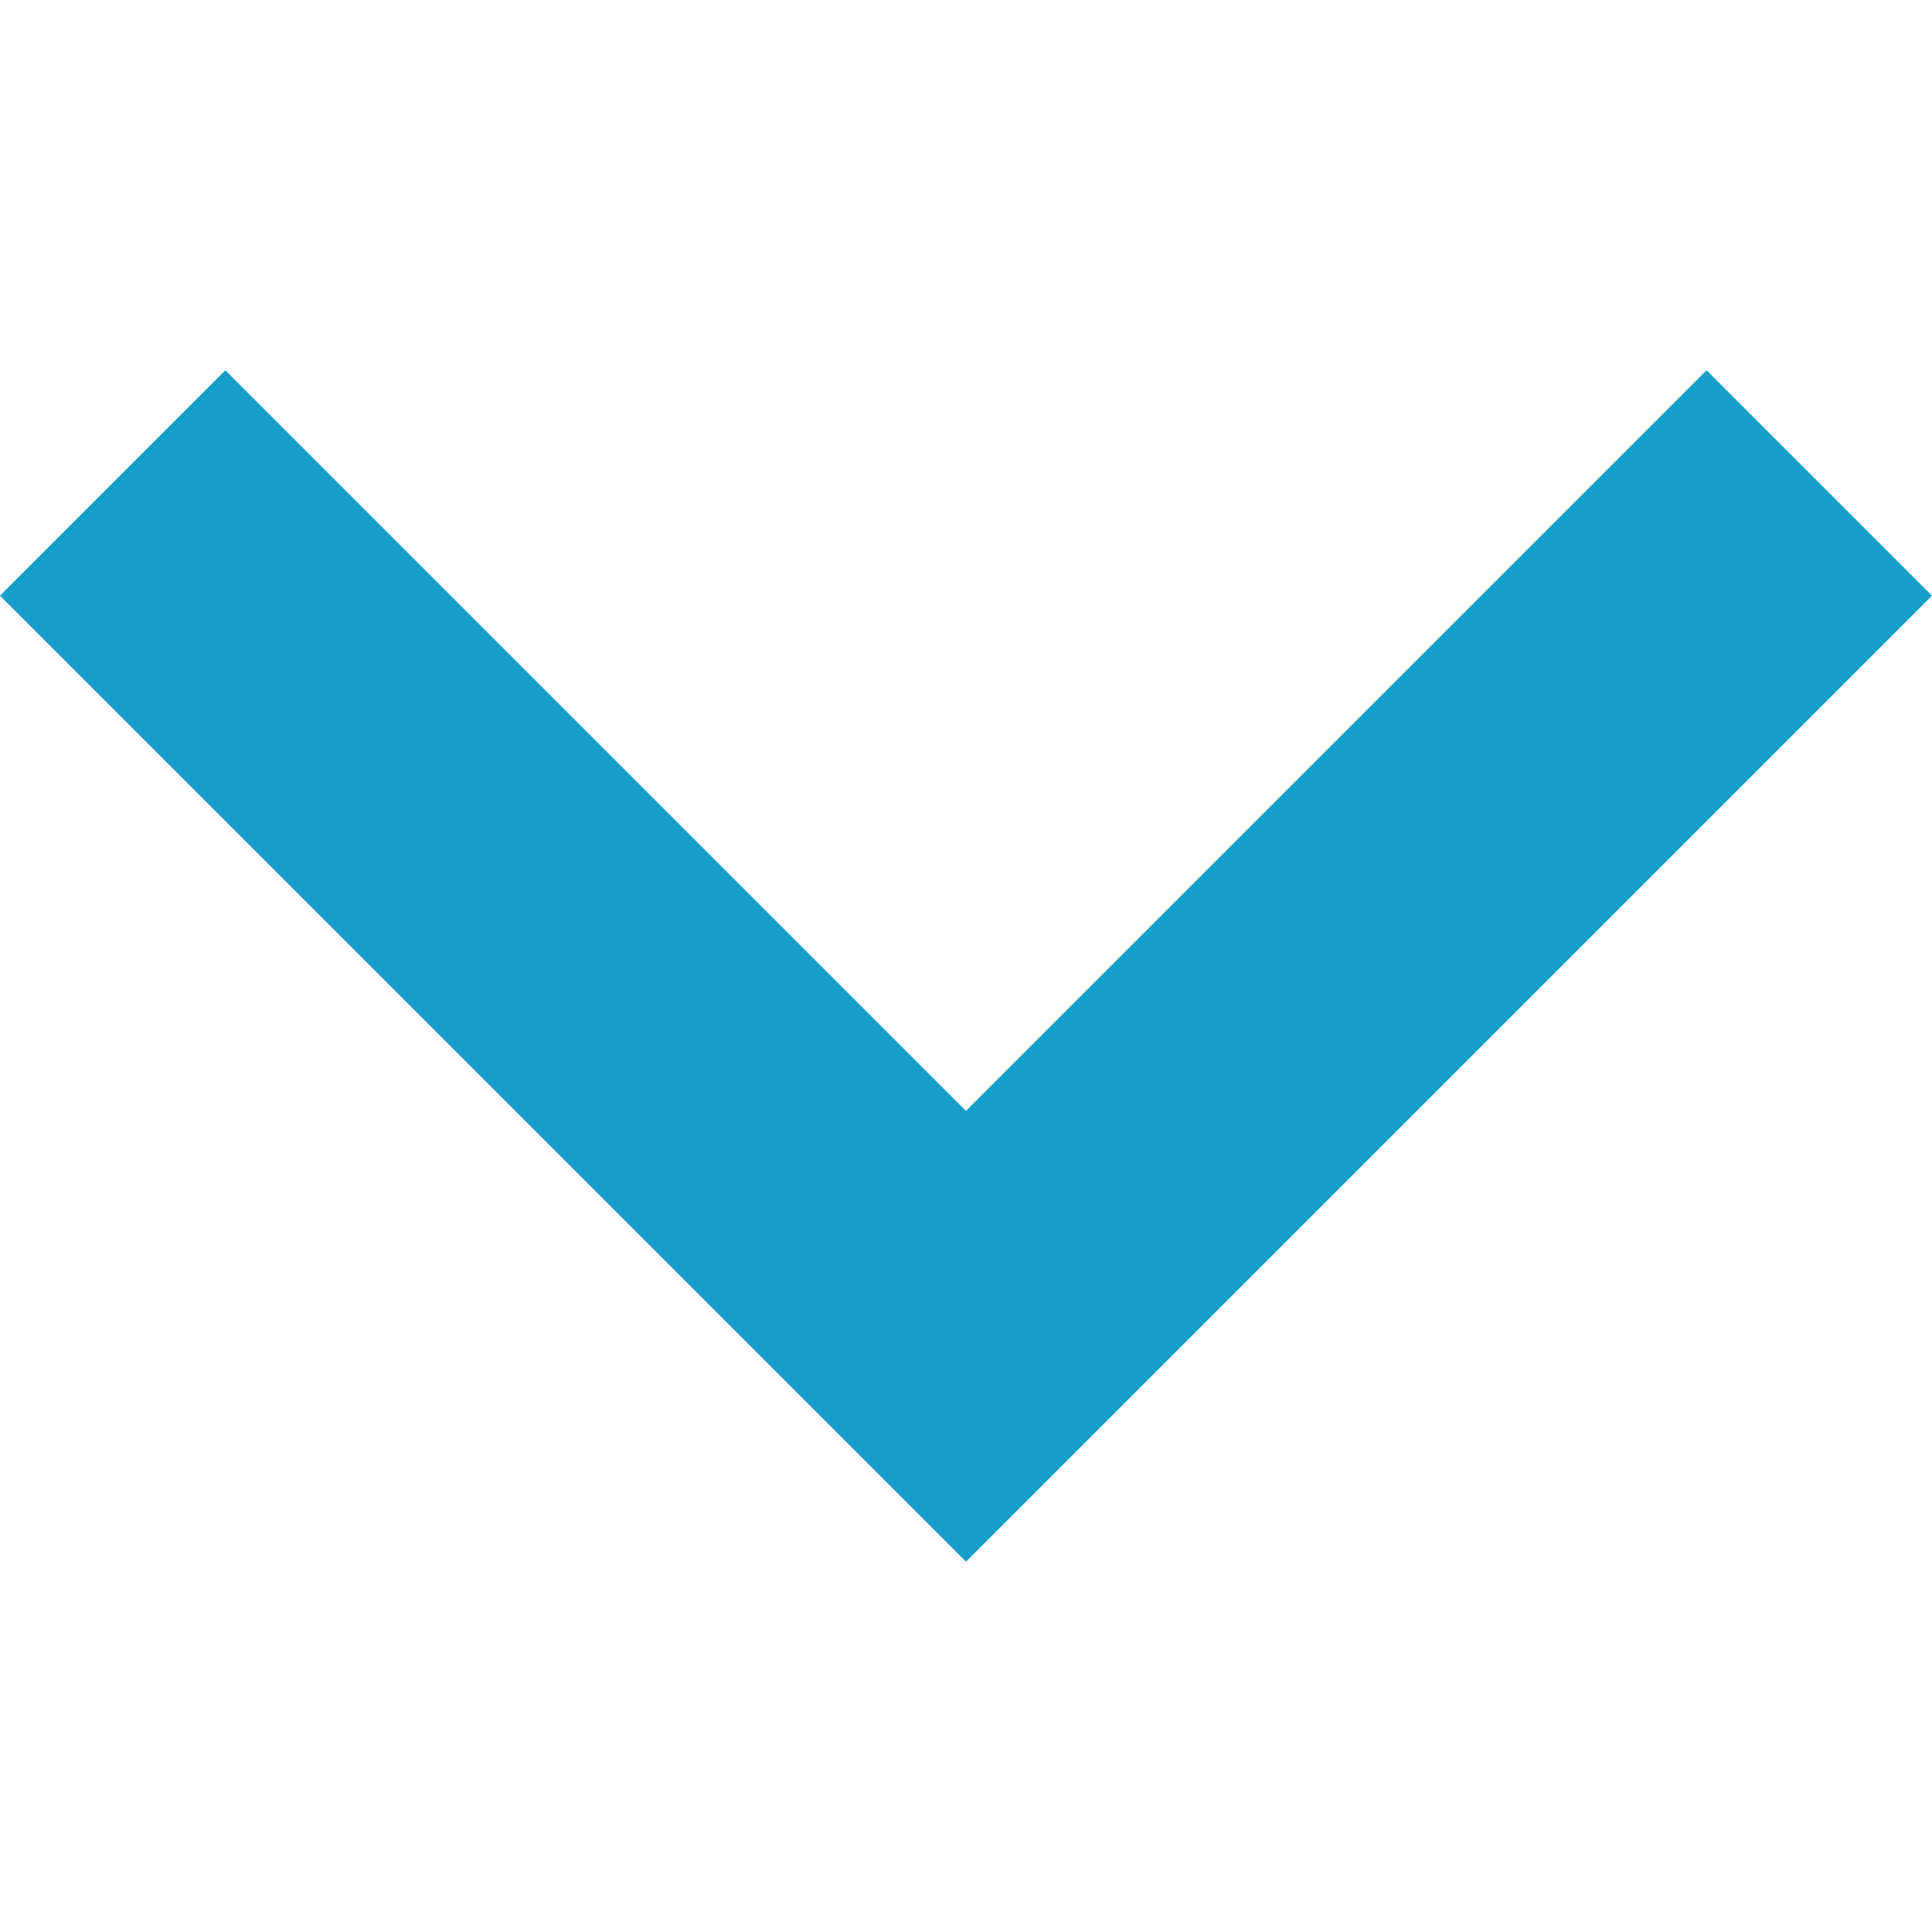
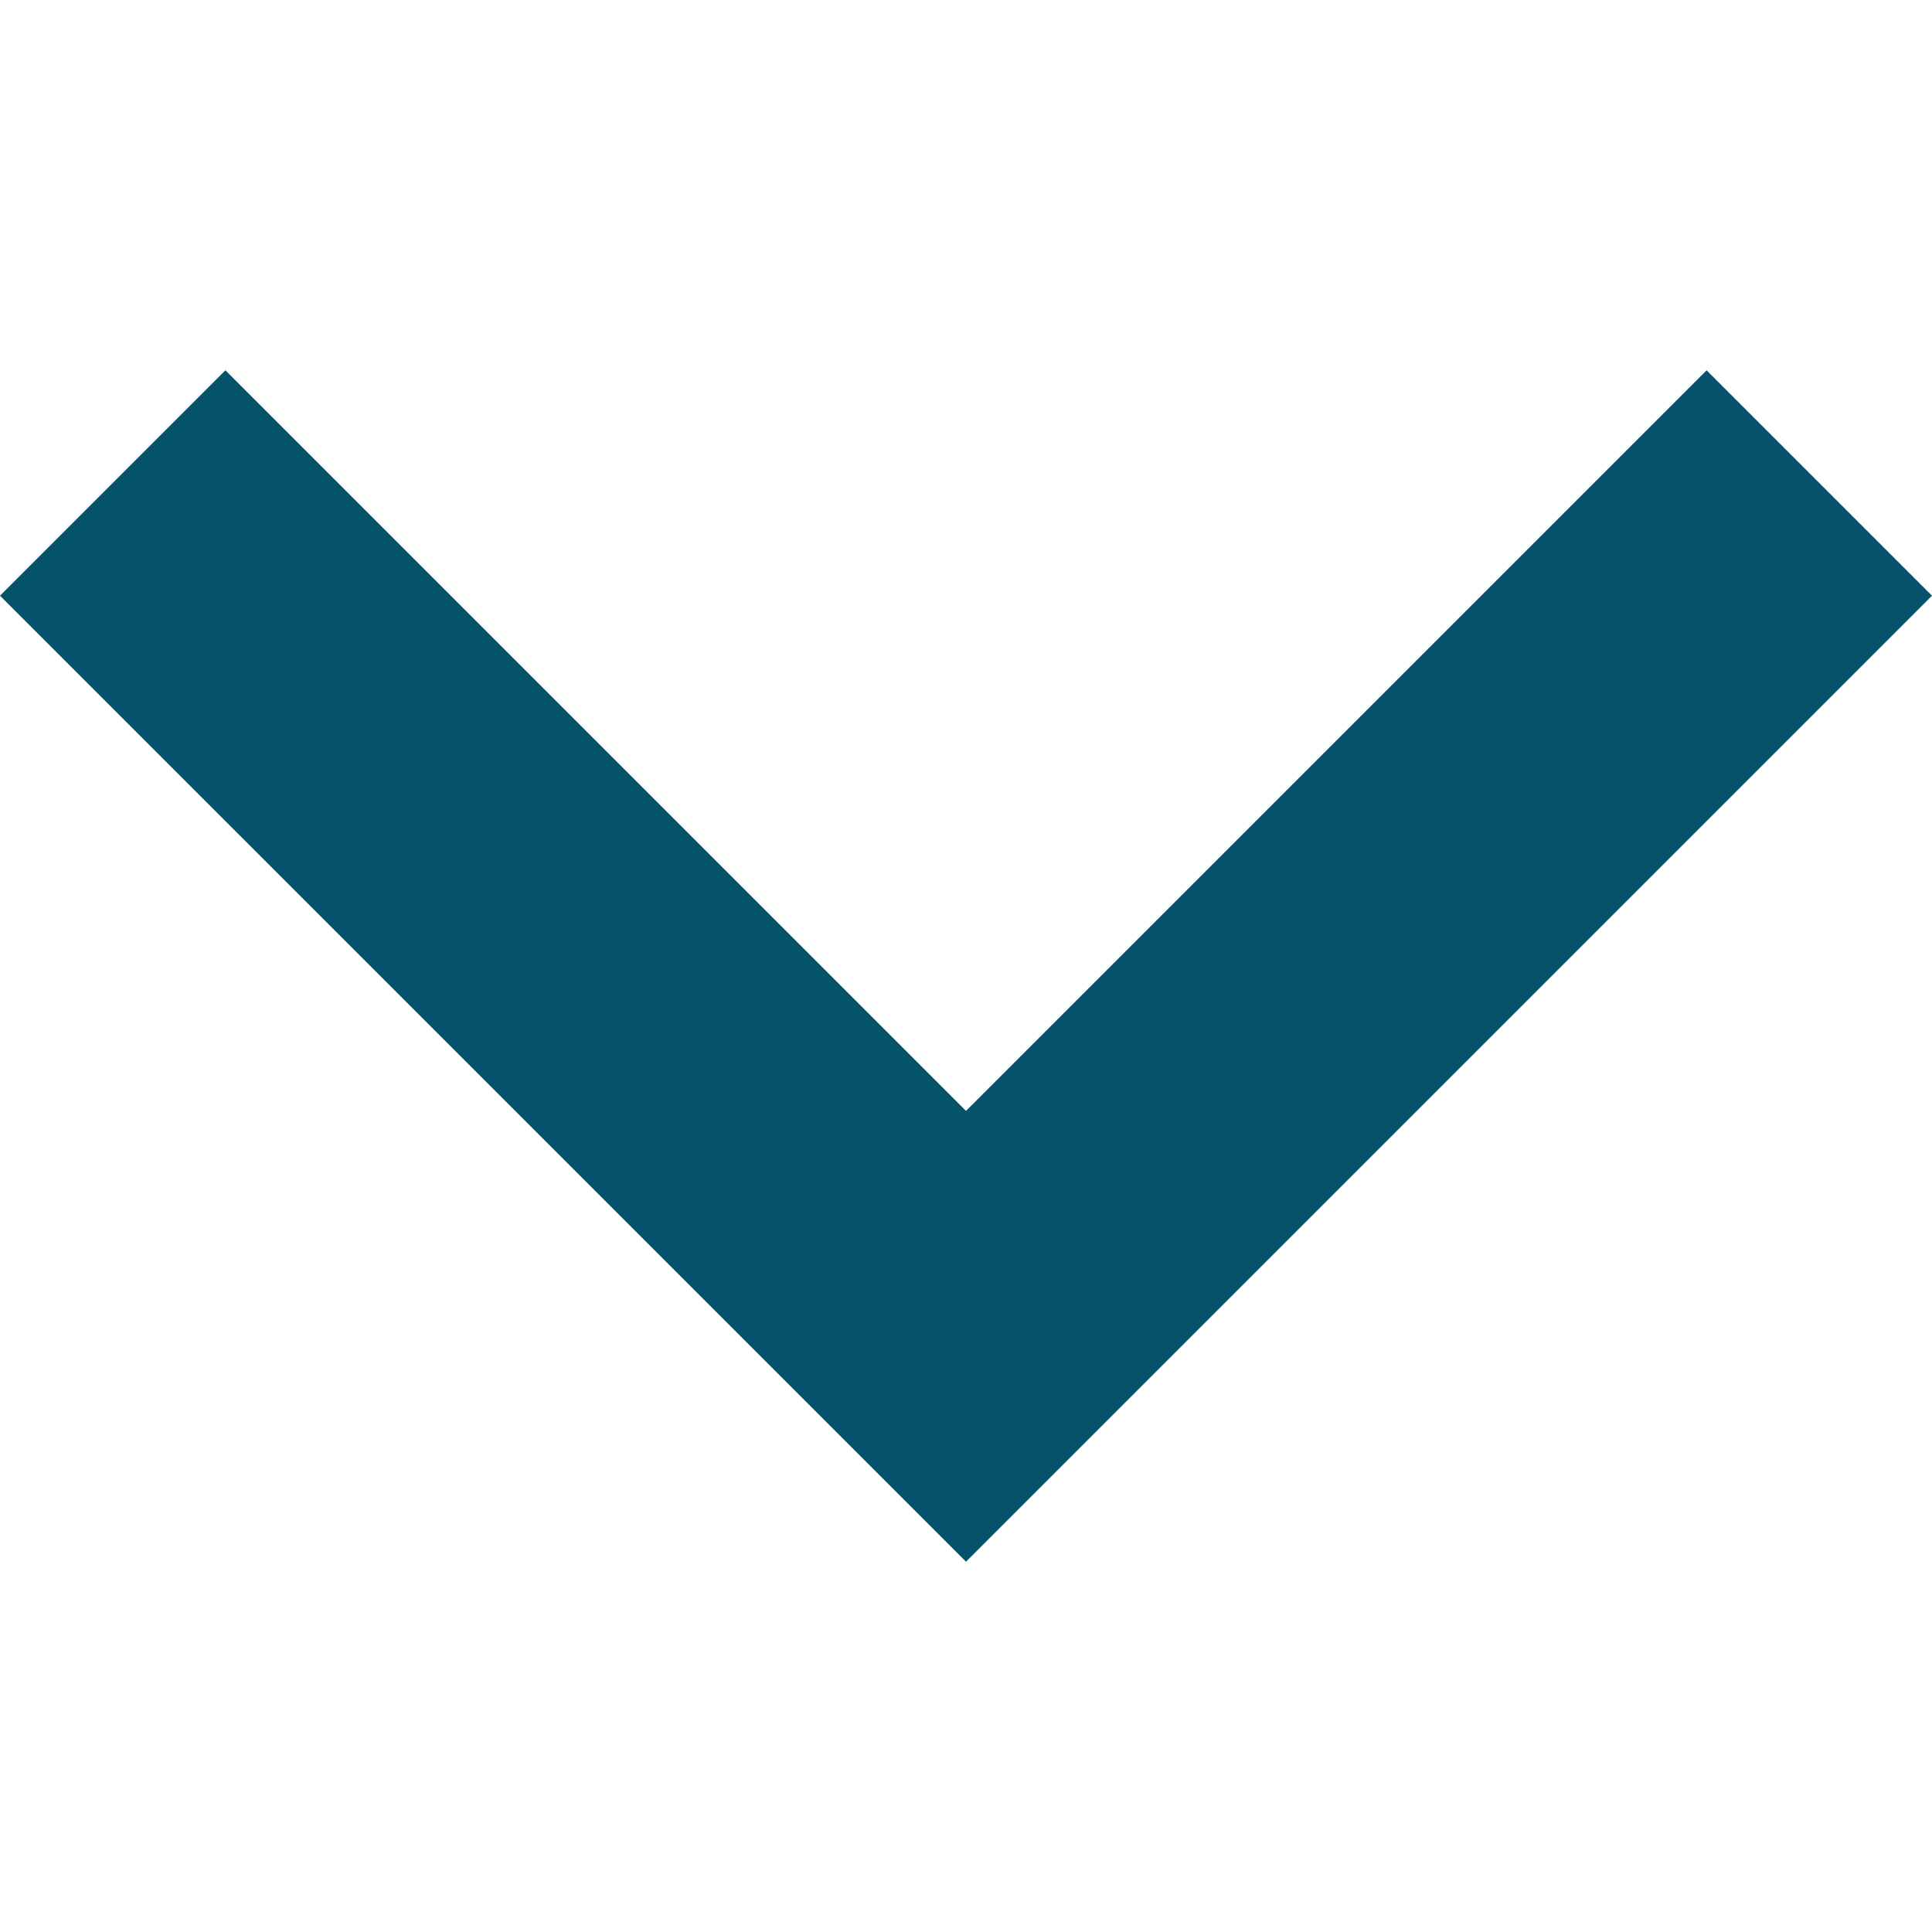
<svg xmlns="http://www.w3.org/2000/svg" version="1.1" width="10px" height="10px" viewBox="0 0 306 306">
-   <polygon points="35.7,58.65 153,175.951 270.3,58.65 306,94.351 153,247.35 0,94.351" fill="hsla(194, 82%, 43%, 1)" />
+   <polygon points="35.7,58.65 153,175.951 270.3,58.65 306,94.351 153,247.35 0,94.351" fill="hsla(195, 91%, 22%, 1)" />
</svg>
